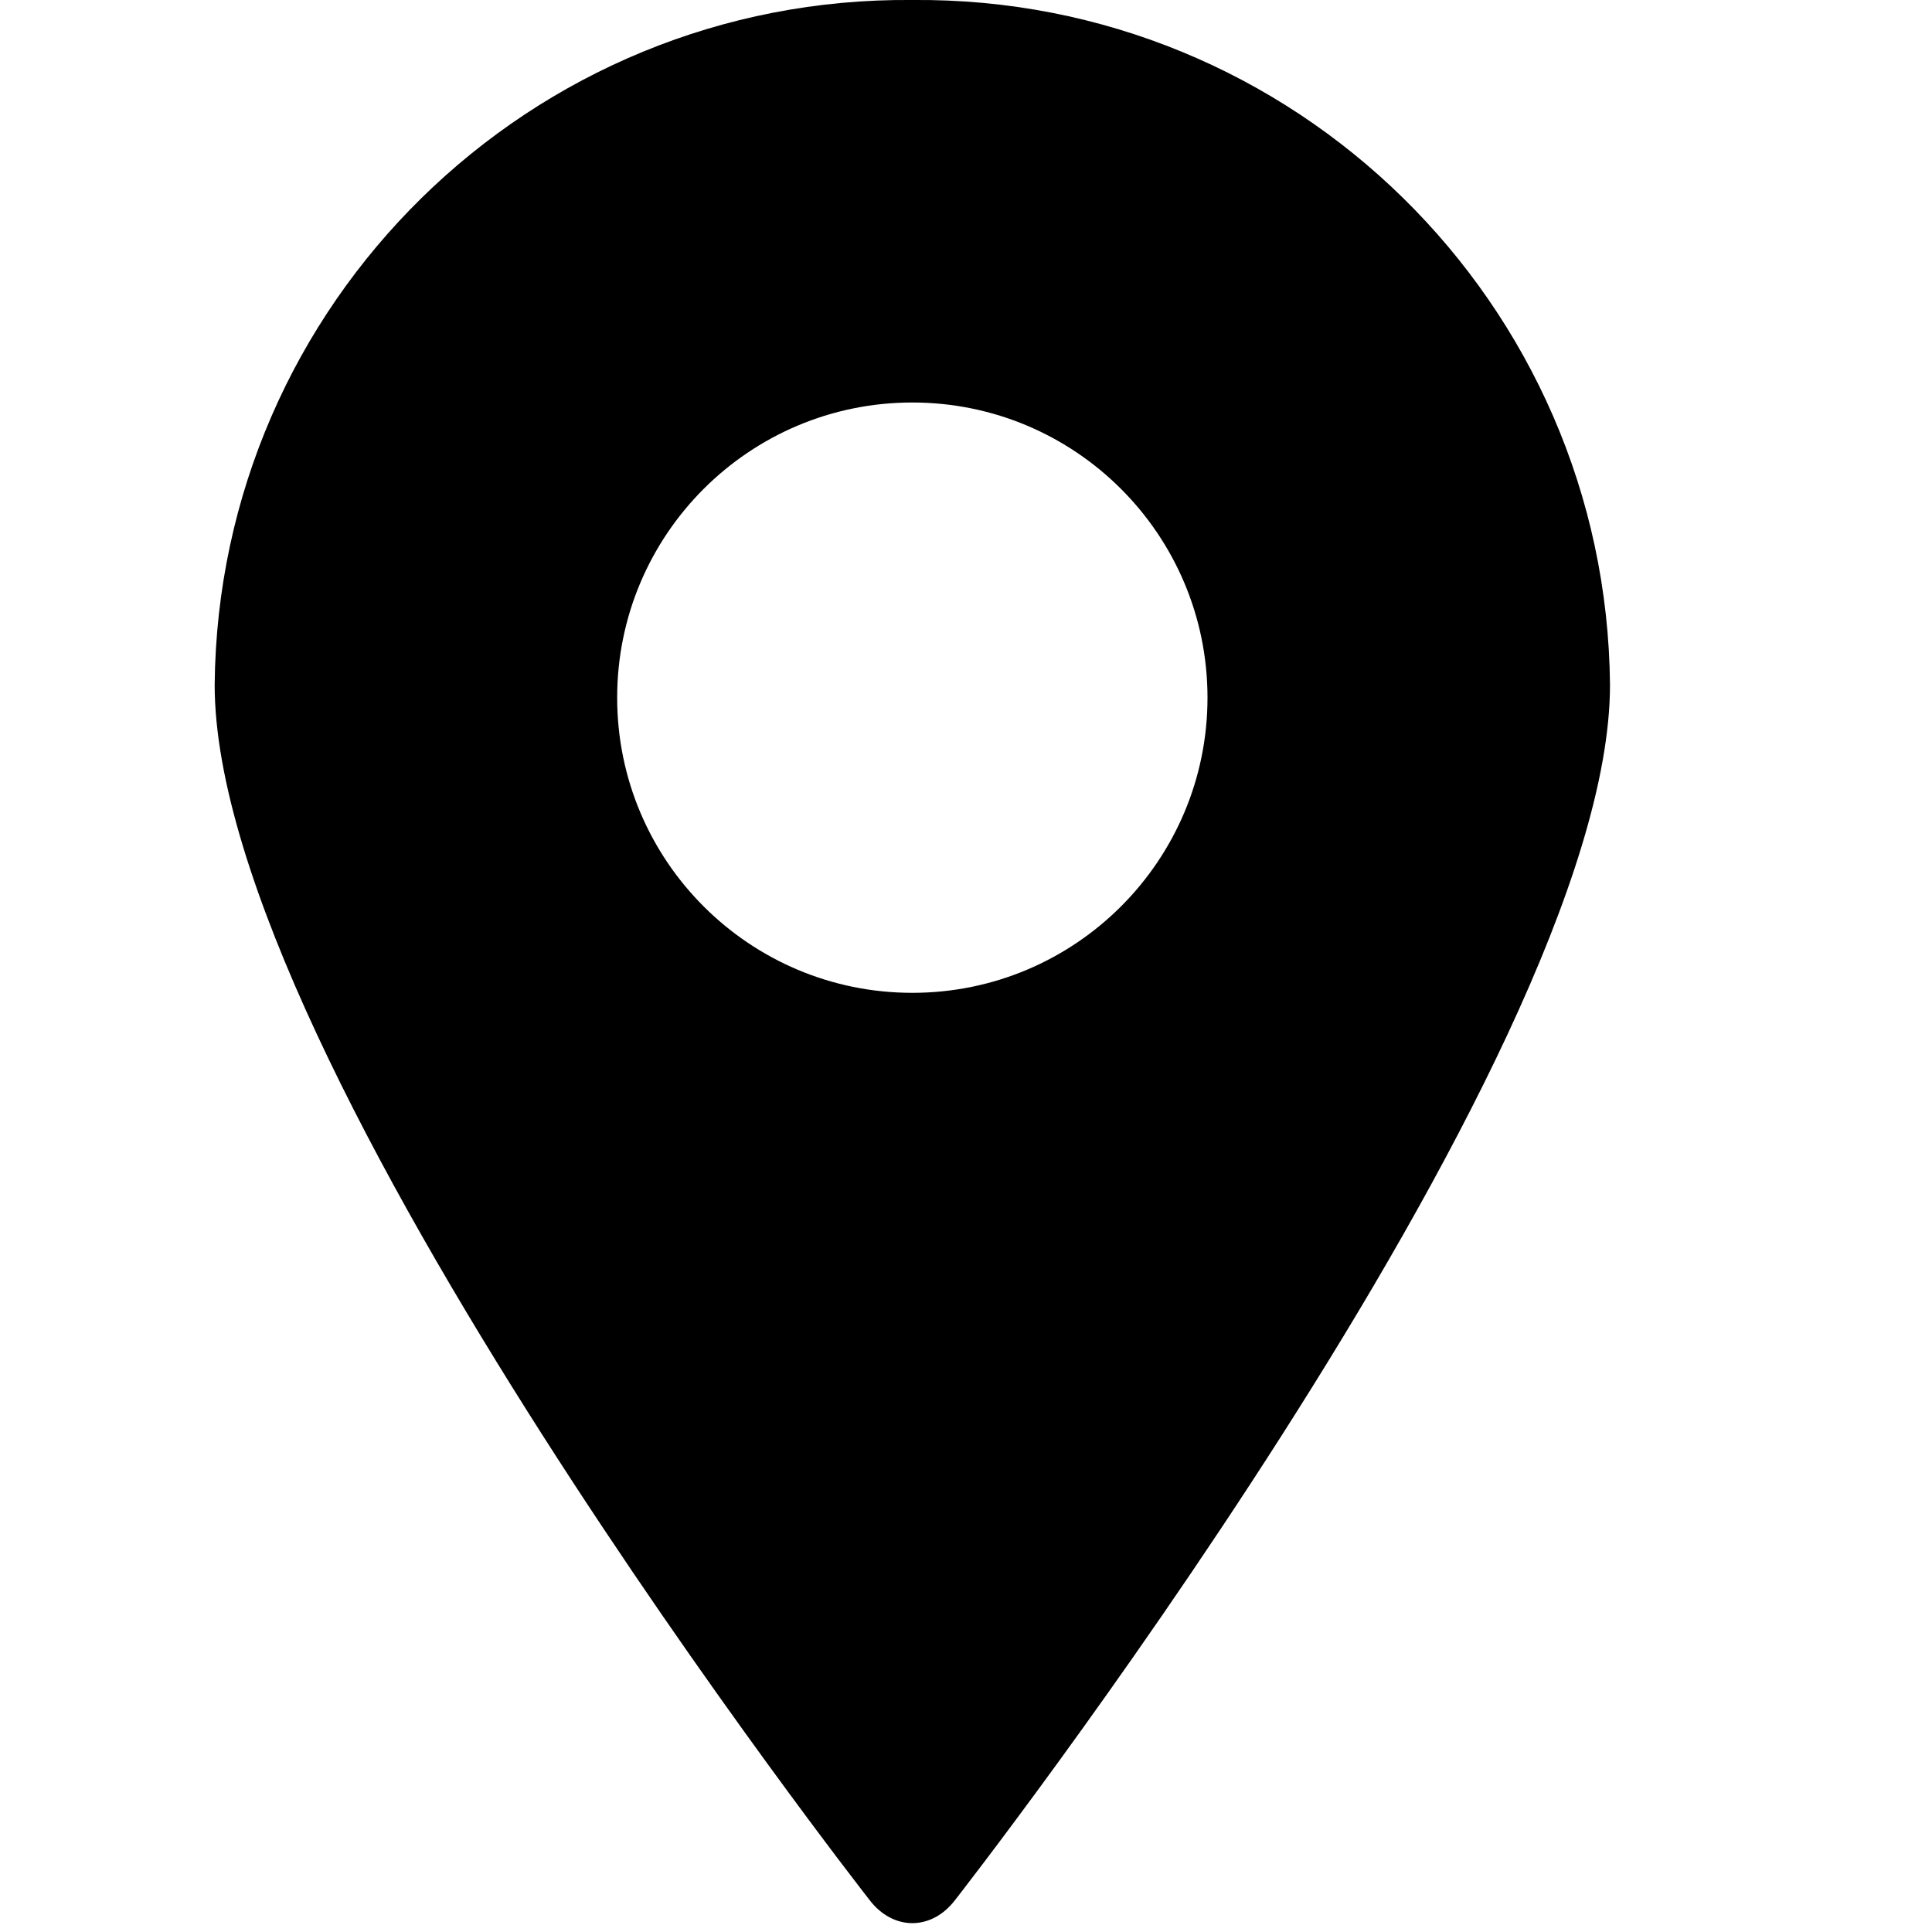
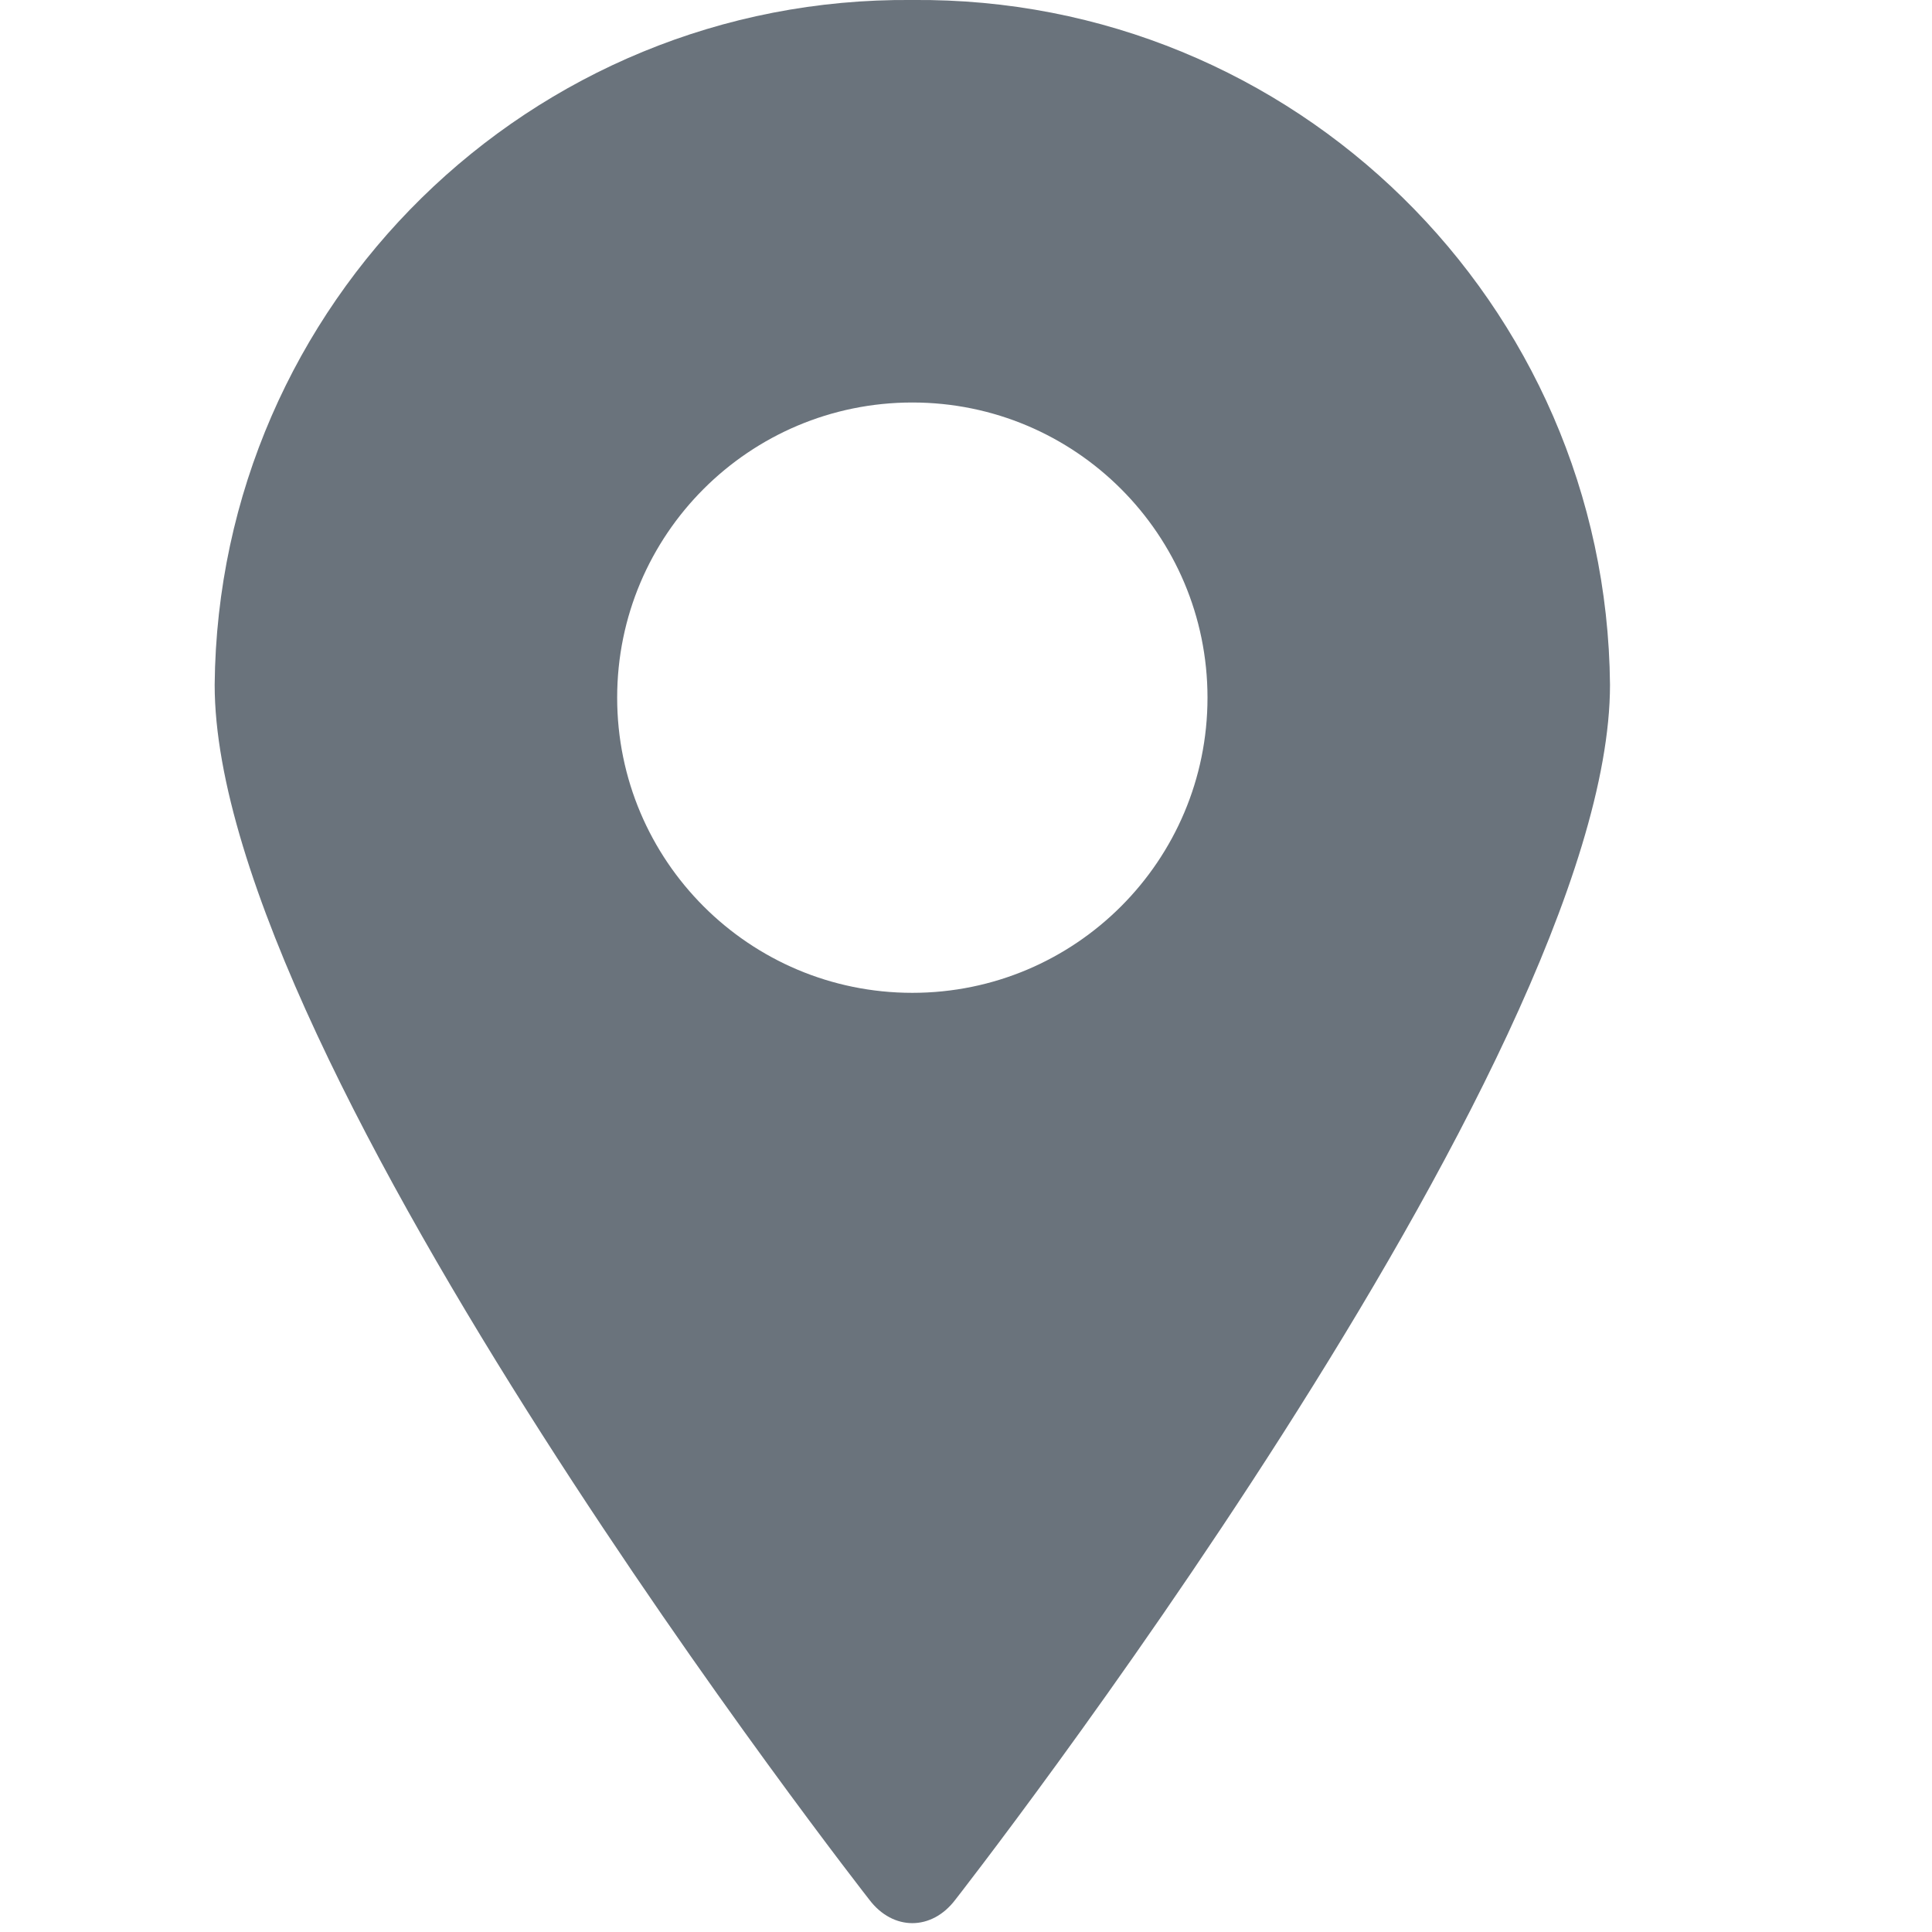
- <svg aria-hidden="true" class="mrn2 svg-icon iconLocation" width="18" height="18" viewBox="0 0 18 18">
-   <path d="M2 6.38C2 9.91 8.1 17.7 8.1 17.7c.22.29.58.29.8 0 0 0 6.1-7.8 6.1-11.32A6.44 6.44 0 0 0 8.5 0 6.44 6.44 0 0 0 2 6.38Zm9.25.12a2.75 2.75 0 1 1-5.5 0 2.75 2.75 0 0 1 5.5 0Z">
- 
-     </path>
+ <svg xmlns="http://www.w3.org/2000/svg" width="18px" height="18px" viewBox="0 0 18 18" fill="rgb(106, 115, 124)">
+   <path d="M2 6.38C2 9.91 8.1 17.7 8.1 17.7c.22.29.58.29.8 0 0 0 6.1-7.8 6.1-11.32A6.44 6.44 0 0 0 8.5 0 6.44 6.44 0 0 0 2 6.38Zm9.25.12a2.75 2.75 0 1 1-5.5 0 2.75 2.75 0 0 1 5.5 0Z" />
</svg>
